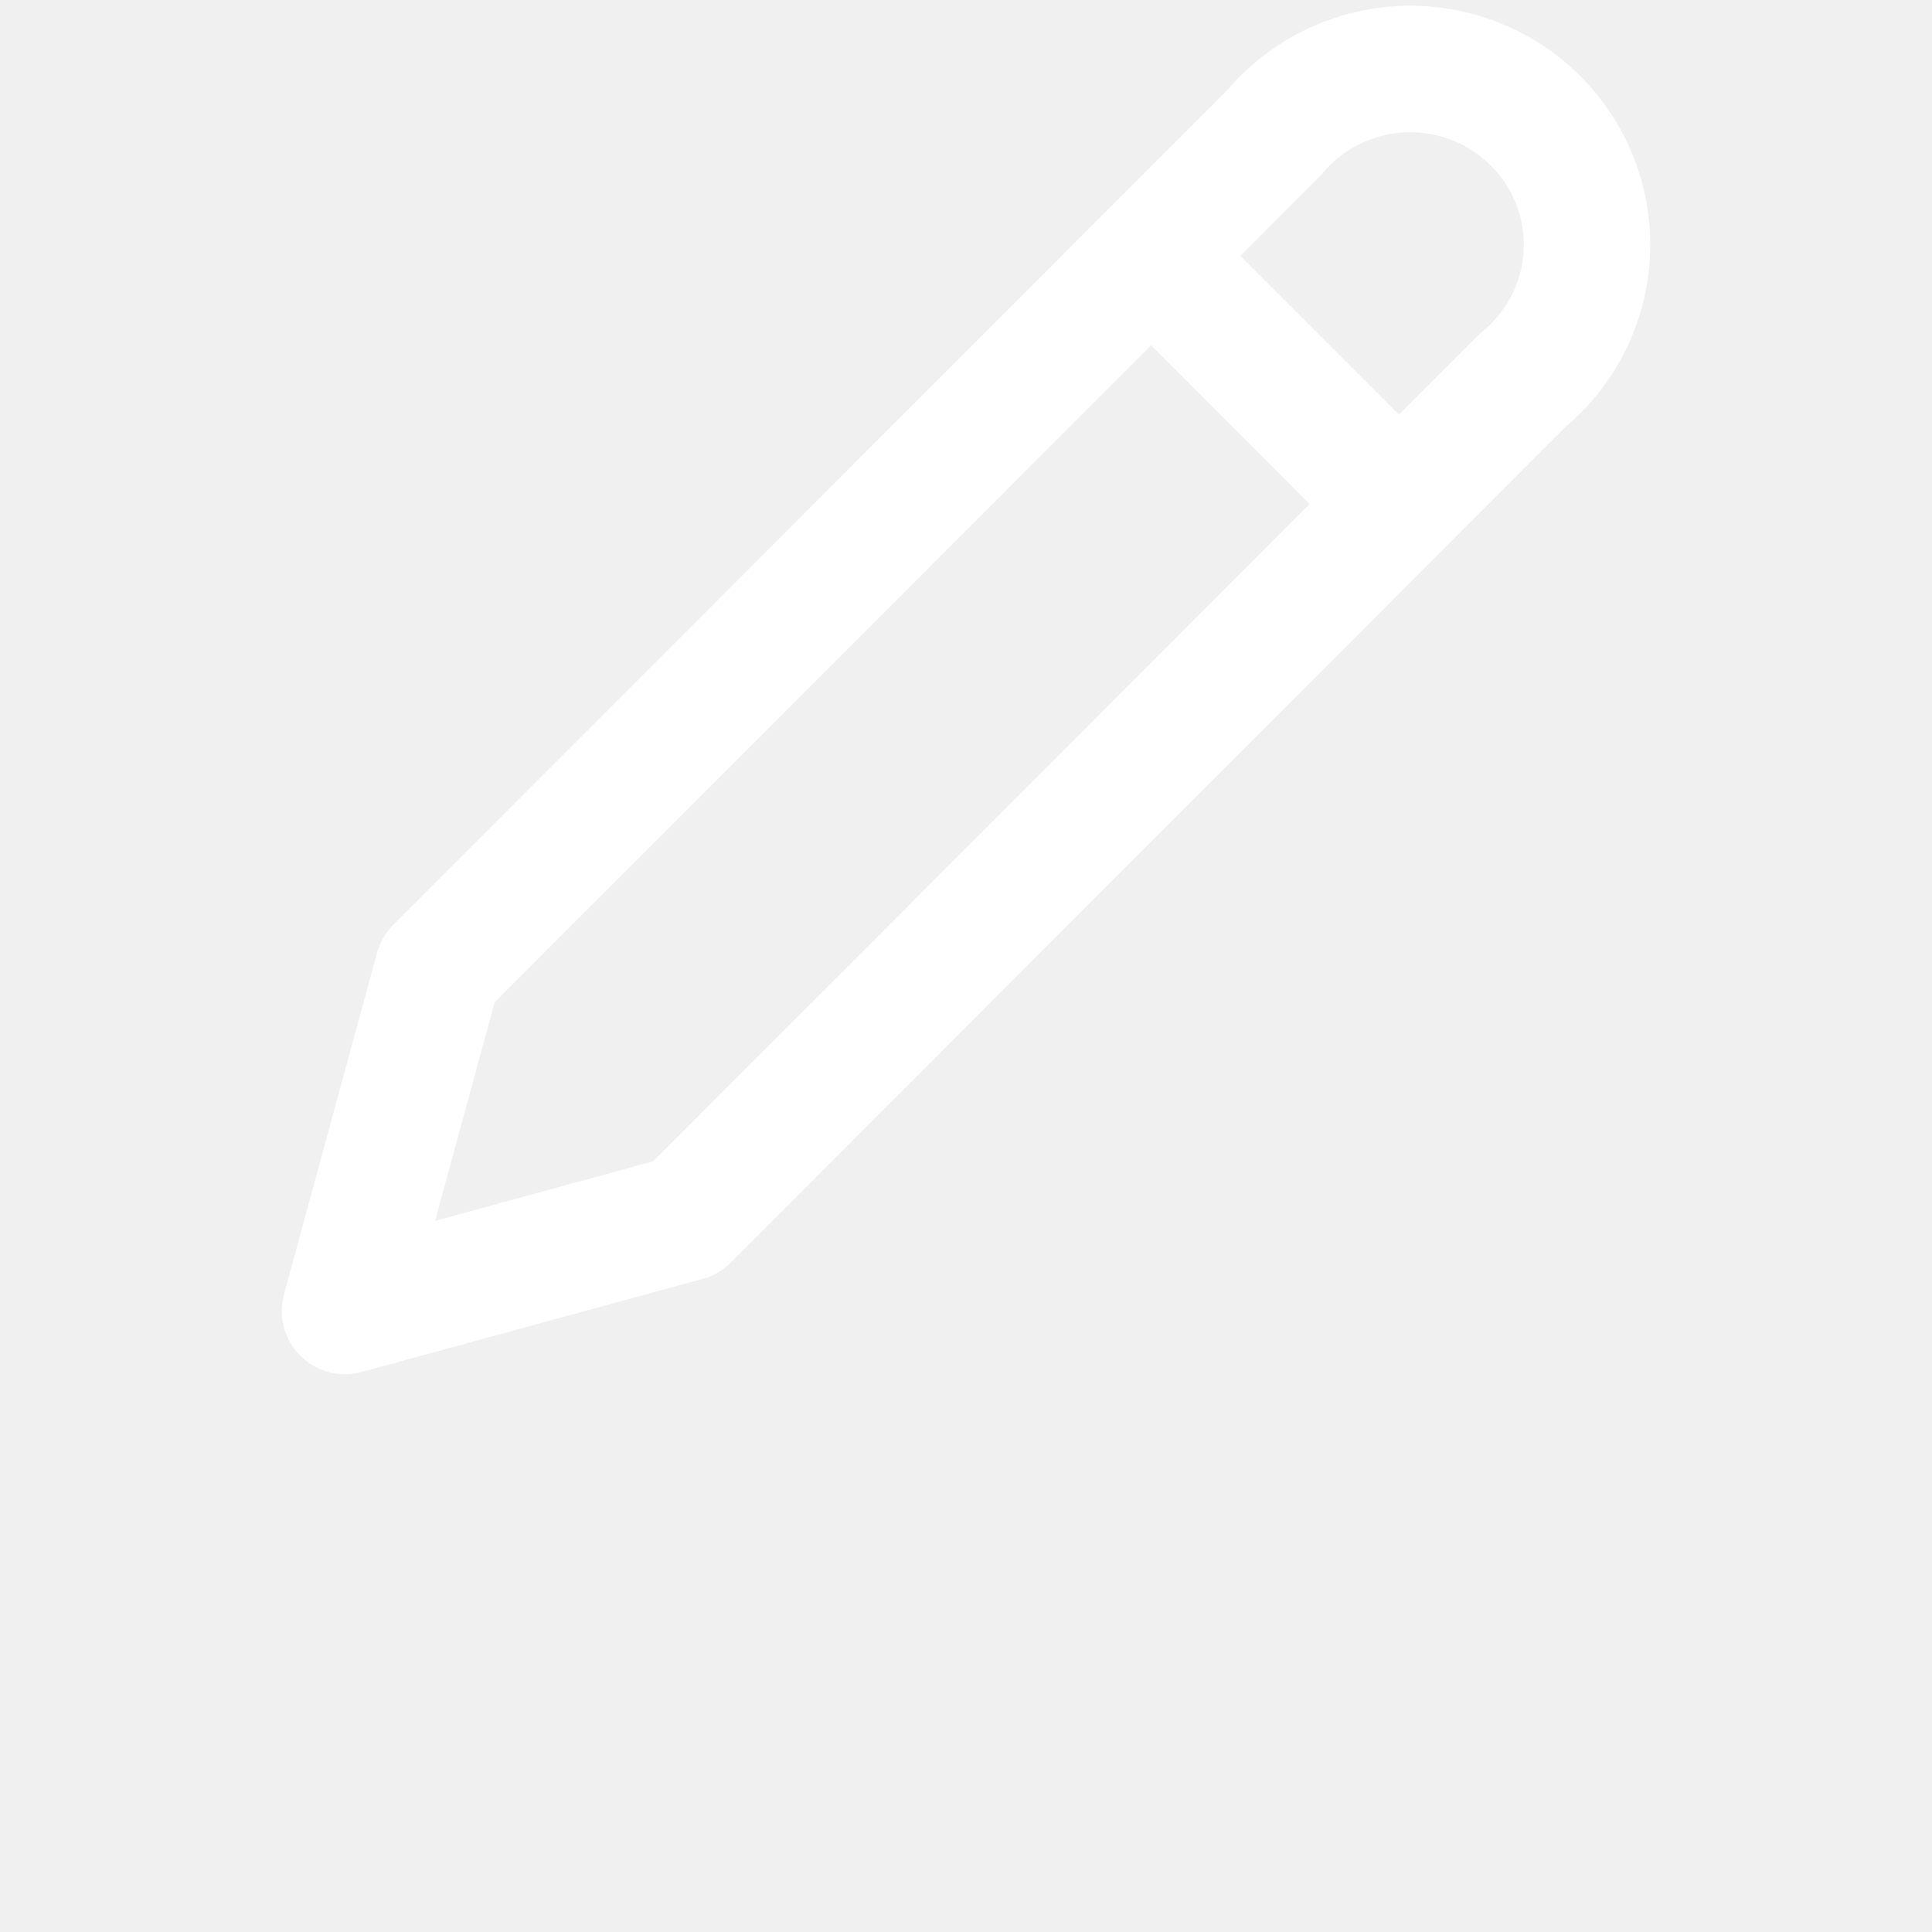
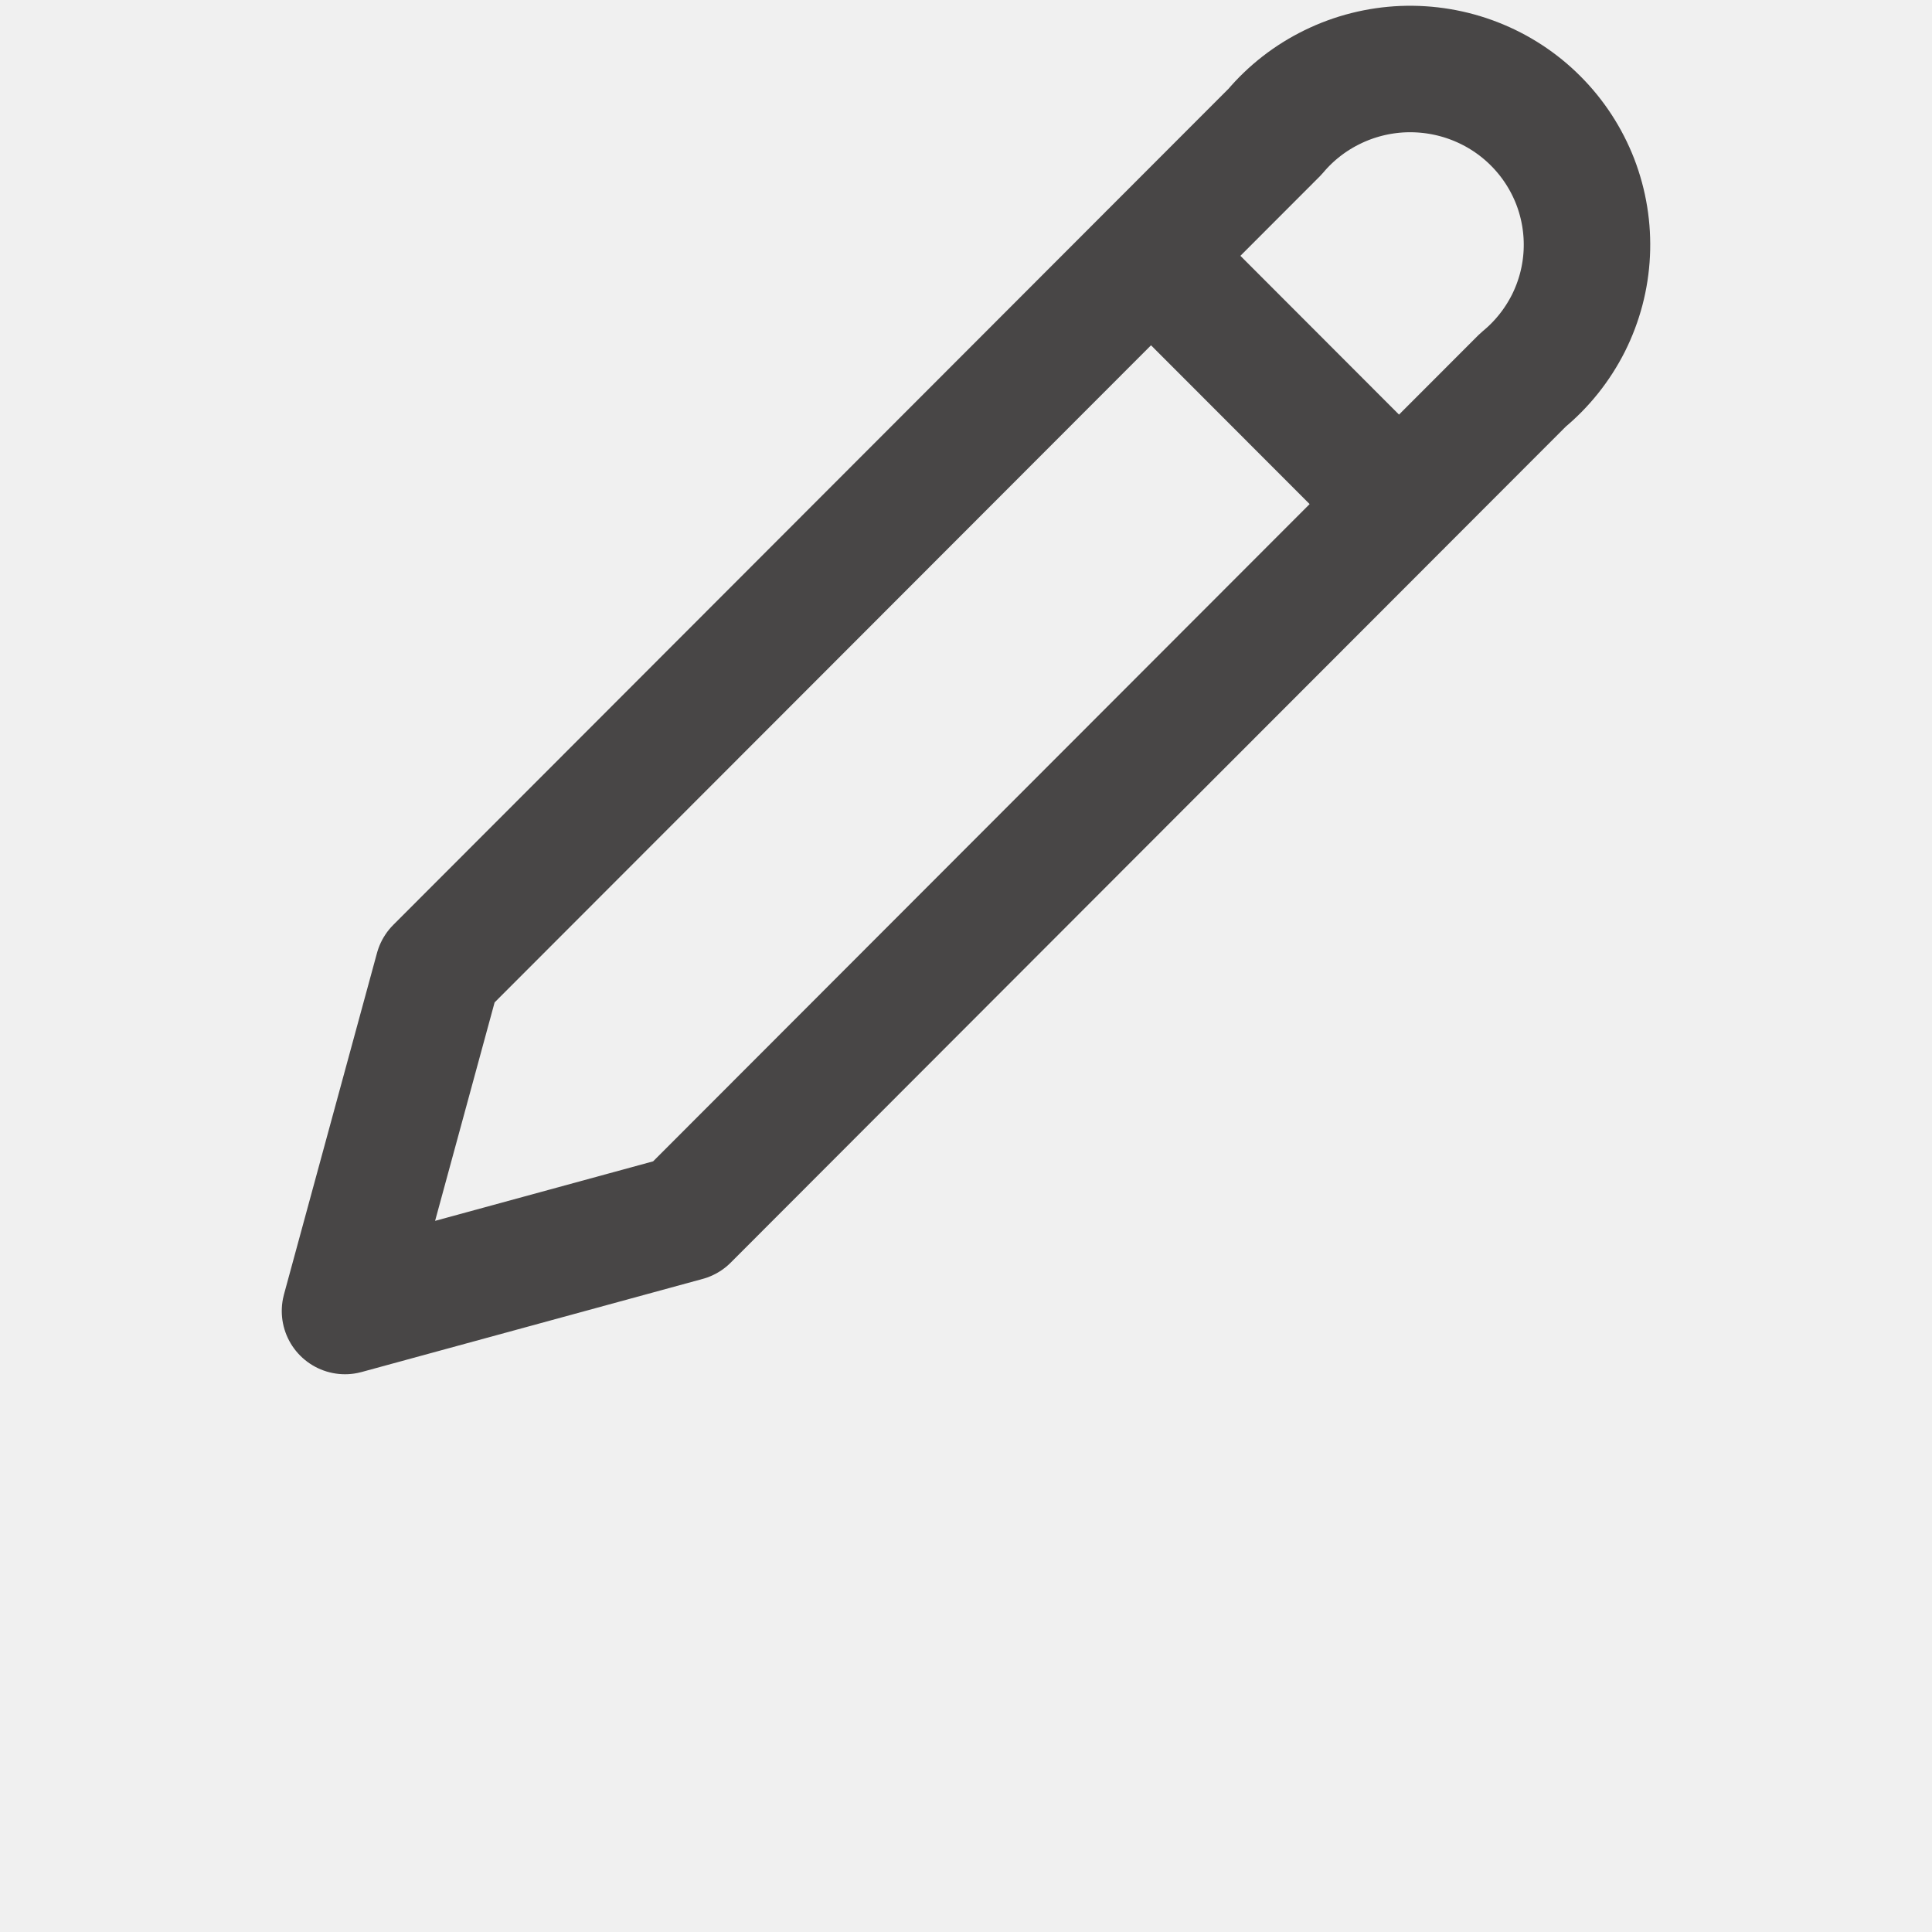
<svg xmlns="http://www.w3.org/2000/svg" width="28" height="28" viewBox="0 0 28 28" fill="none">
  <g filter="url(#filter0_d_1451_523)">
-     <path d="M16.681 3.707L20.276 7.306M18.479 1.908C18.707 1.637 18.99 1.417 19.31 1.261C19.629 1.105 19.977 1.017 20.333 1.002C20.688 0.988 21.043 1.047 21.374 1.176C21.705 1.305 22.006 1.501 22.256 1.752C22.507 2.003 22.702 2.303 22.83 2.633C22.957 2.963 23.014 3.316 22.997 3.669C22.98 4.023 22.889 4.368 22.73 4.685C22.57 5.001 22.347 5.281 22.073 5.506L9.942 17.651L5 19L6.348 14.052L18.479 1.908Z" stroke="white" stroke-width="1.833" stroke-linecap="round" stroke-linejoin="round" />
+     <path d="M16.681 3.707L20.276 7.306M18.479 1.908C18.707 1.637 18.99 1.417 19.31 1.261C19.629 1.105 19.977 1.017 20.333 1.002C20.688 0.988 21.043 1.047 21.374 1.176C21.705 1.305 22.006 1.501 22.256 1.752C22.507 2.003 22.702 2.303 22.83 2.633C22.957 2.963 23.014 3.316 22.997 3.669C22.98 4.023 22.889 4.368 22.73 4.685C22.57 5.001 22.347 5.281 22.073 5.506L9.942 17.651L5 19L6.348 14.052L18.479 1.908Z" stroke="#484646" stroke-width="1.833" stroke-linecap="round" stroke-linejoin="round" />
  </g>
</svg>
